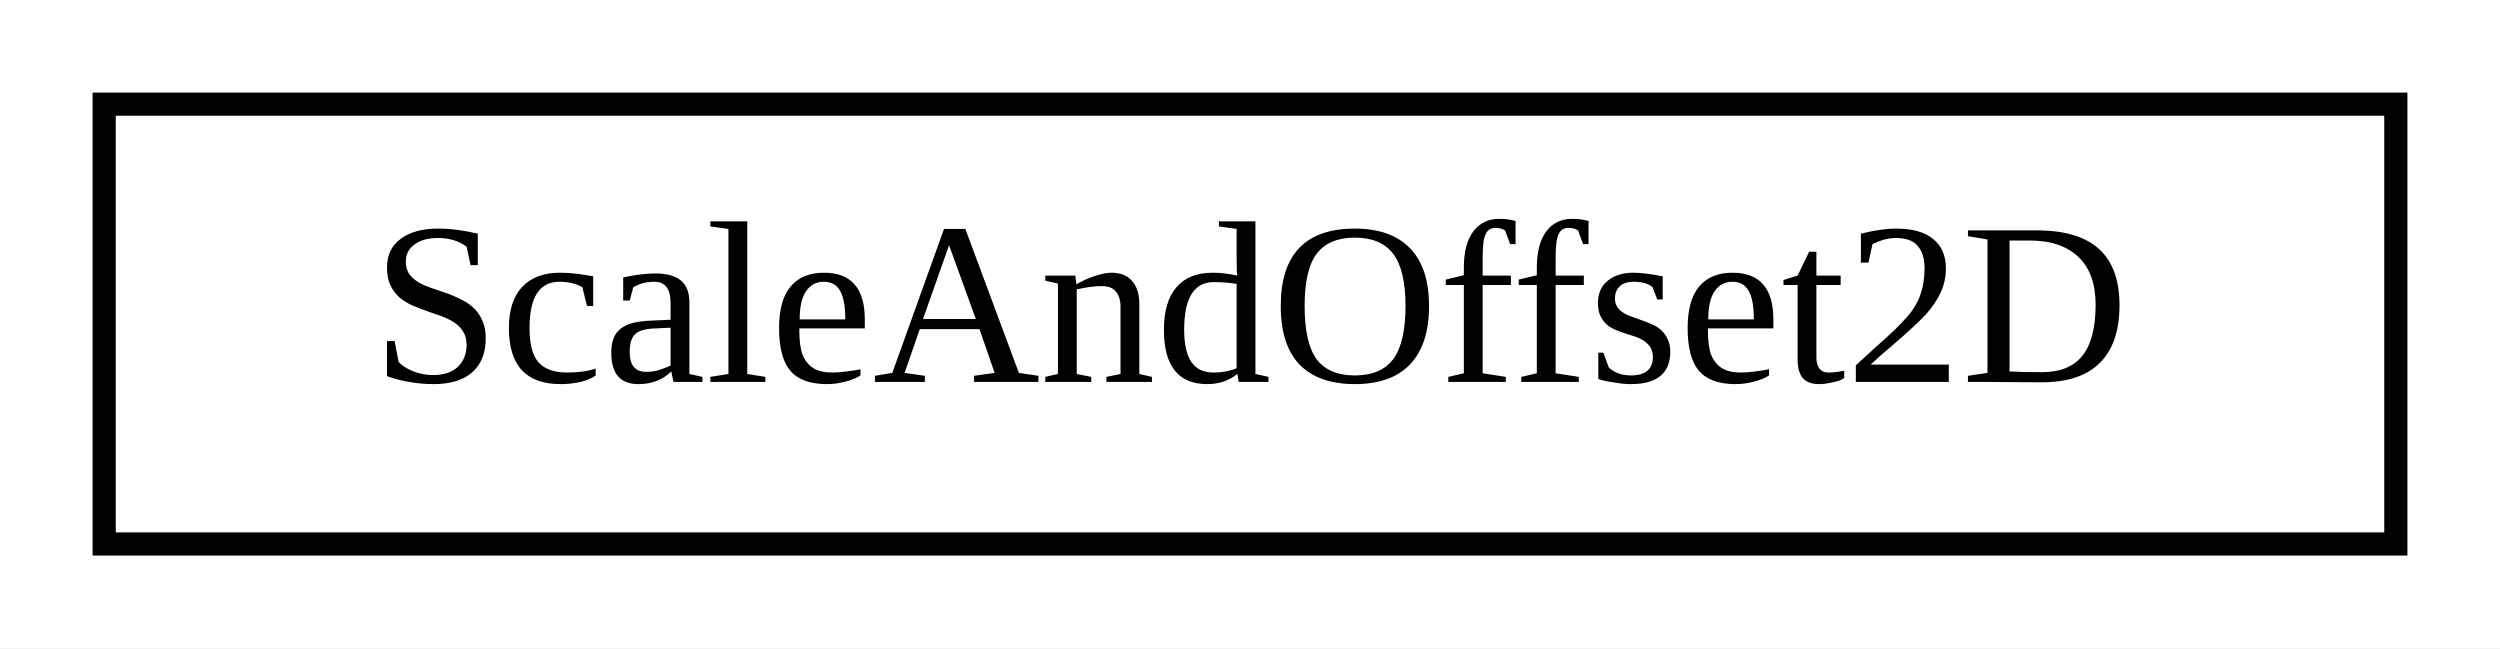
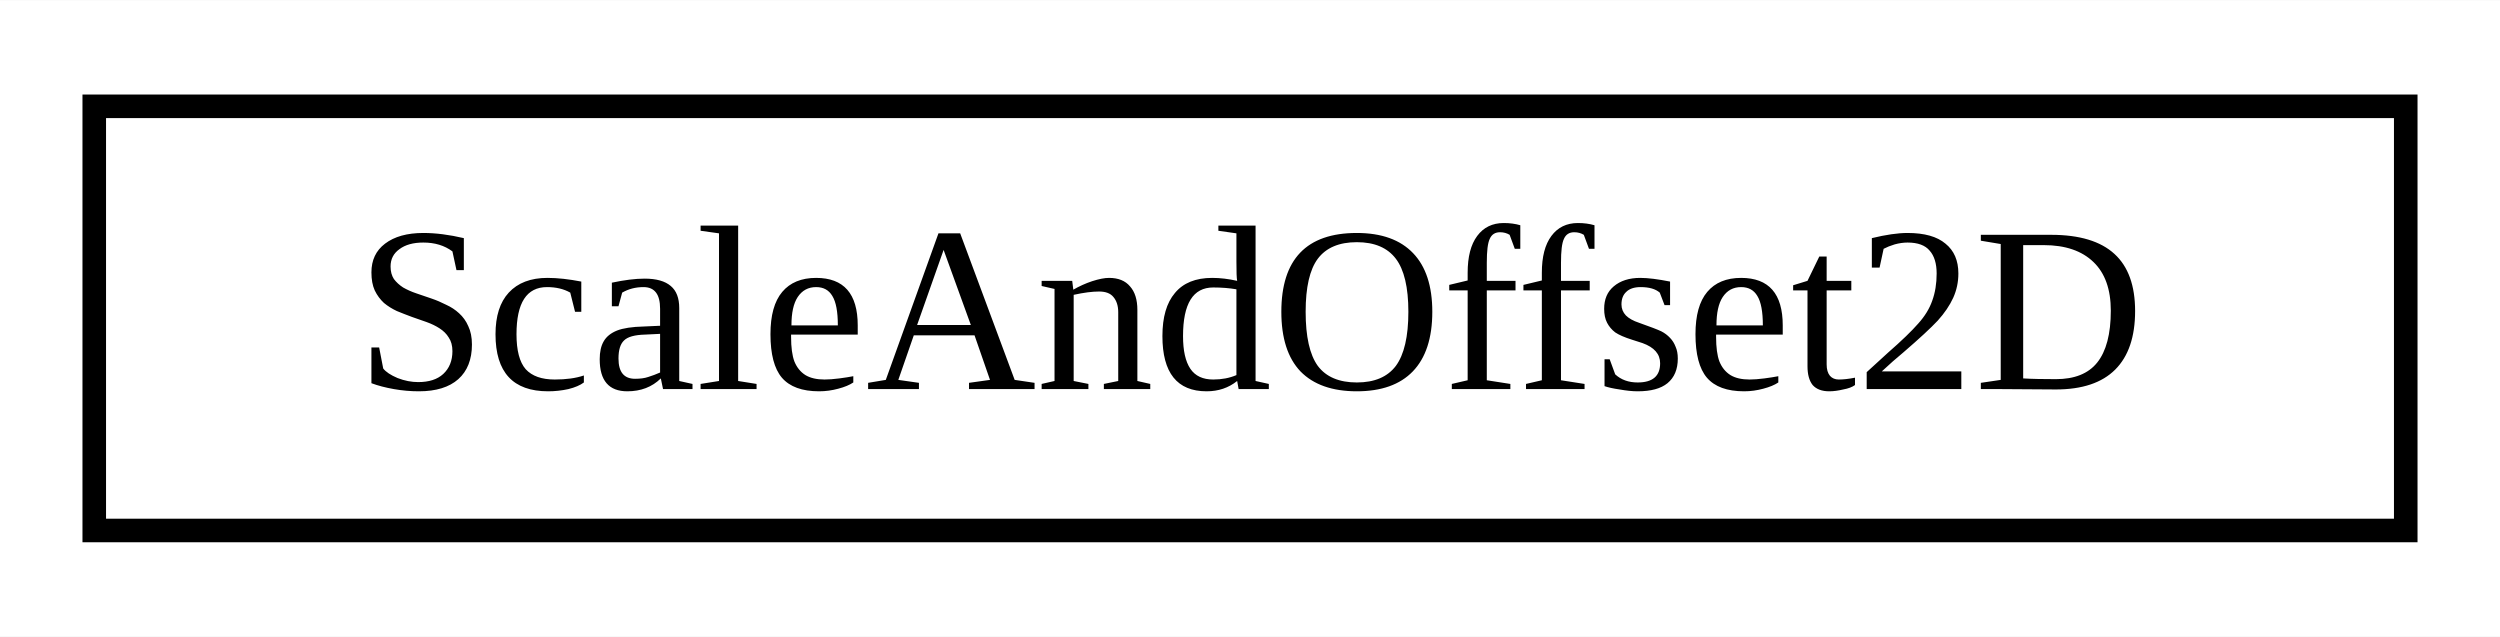
- <svg xmlns="http://www.w3.org/2000/svg" xmlns:xlink="http://www.w3.org/1999/xlink" width="108pt" height="28pt" viewBox="0.00 0.00 108.00 28.00">
-   <g id="graph0" class="graph" transform="scale(1 1) rotate(0) translate(4 24)">
-     <polygon fill="white" stroke="none" points="-4,4 -4,-24 104,-24 104,4 -4,4" />
+ <svg xmlns="http://www.w3.org/2000/svg" xmlns:xlink="http://www.w3.org/1999/xlink" width="106pt" height="27pt" viewBox="0.00 0.00 106.09 27.00">
+   <g id="graph0" class="graph" transform="scale(1 1) rotate(0) translate(4 23)">
+     <polygon fill="#ffffff" stroke="transparent" points="-4,4 -4,-23 102.09,-23 102.09,4 -4,4" />
    <g id="node1" class="node">
      <g id="a_node1">
-         <a xlink:href="struct_scale_and_offset2_d.html" target="_top" xlink:title="ScaleAndOffset2D">
-           <polygon fill="white" stroke="black" points="0.5,-0.5 0.5,-19.5 99.5,-19.5 99.5,-0.5 0.5,-0.5" />
-           <text text-anchor="middle" x="50" y="-7.5" font-family="Arial.ttf" font-size="10.00">ScaleAndOffset2D</text>
+         <a xlink:href="struct_scale_and_offset2_d.html" target="_top" xlink:title=" ">
+           <polygon fill="#ffffff" stroke="#000000" points="0,-.5 0,-18.5 98.09,-18.5 98.09,-.5 0,-.5" />
+           <text text-anchor="middle" x="49.045" y="-6.5" font-family="Arial.ttf" font-size="10.00" fill="#000000">ScaleAndOffset2D</text>
        </a>
      </g>
    </g>
  </g>
</svg>
